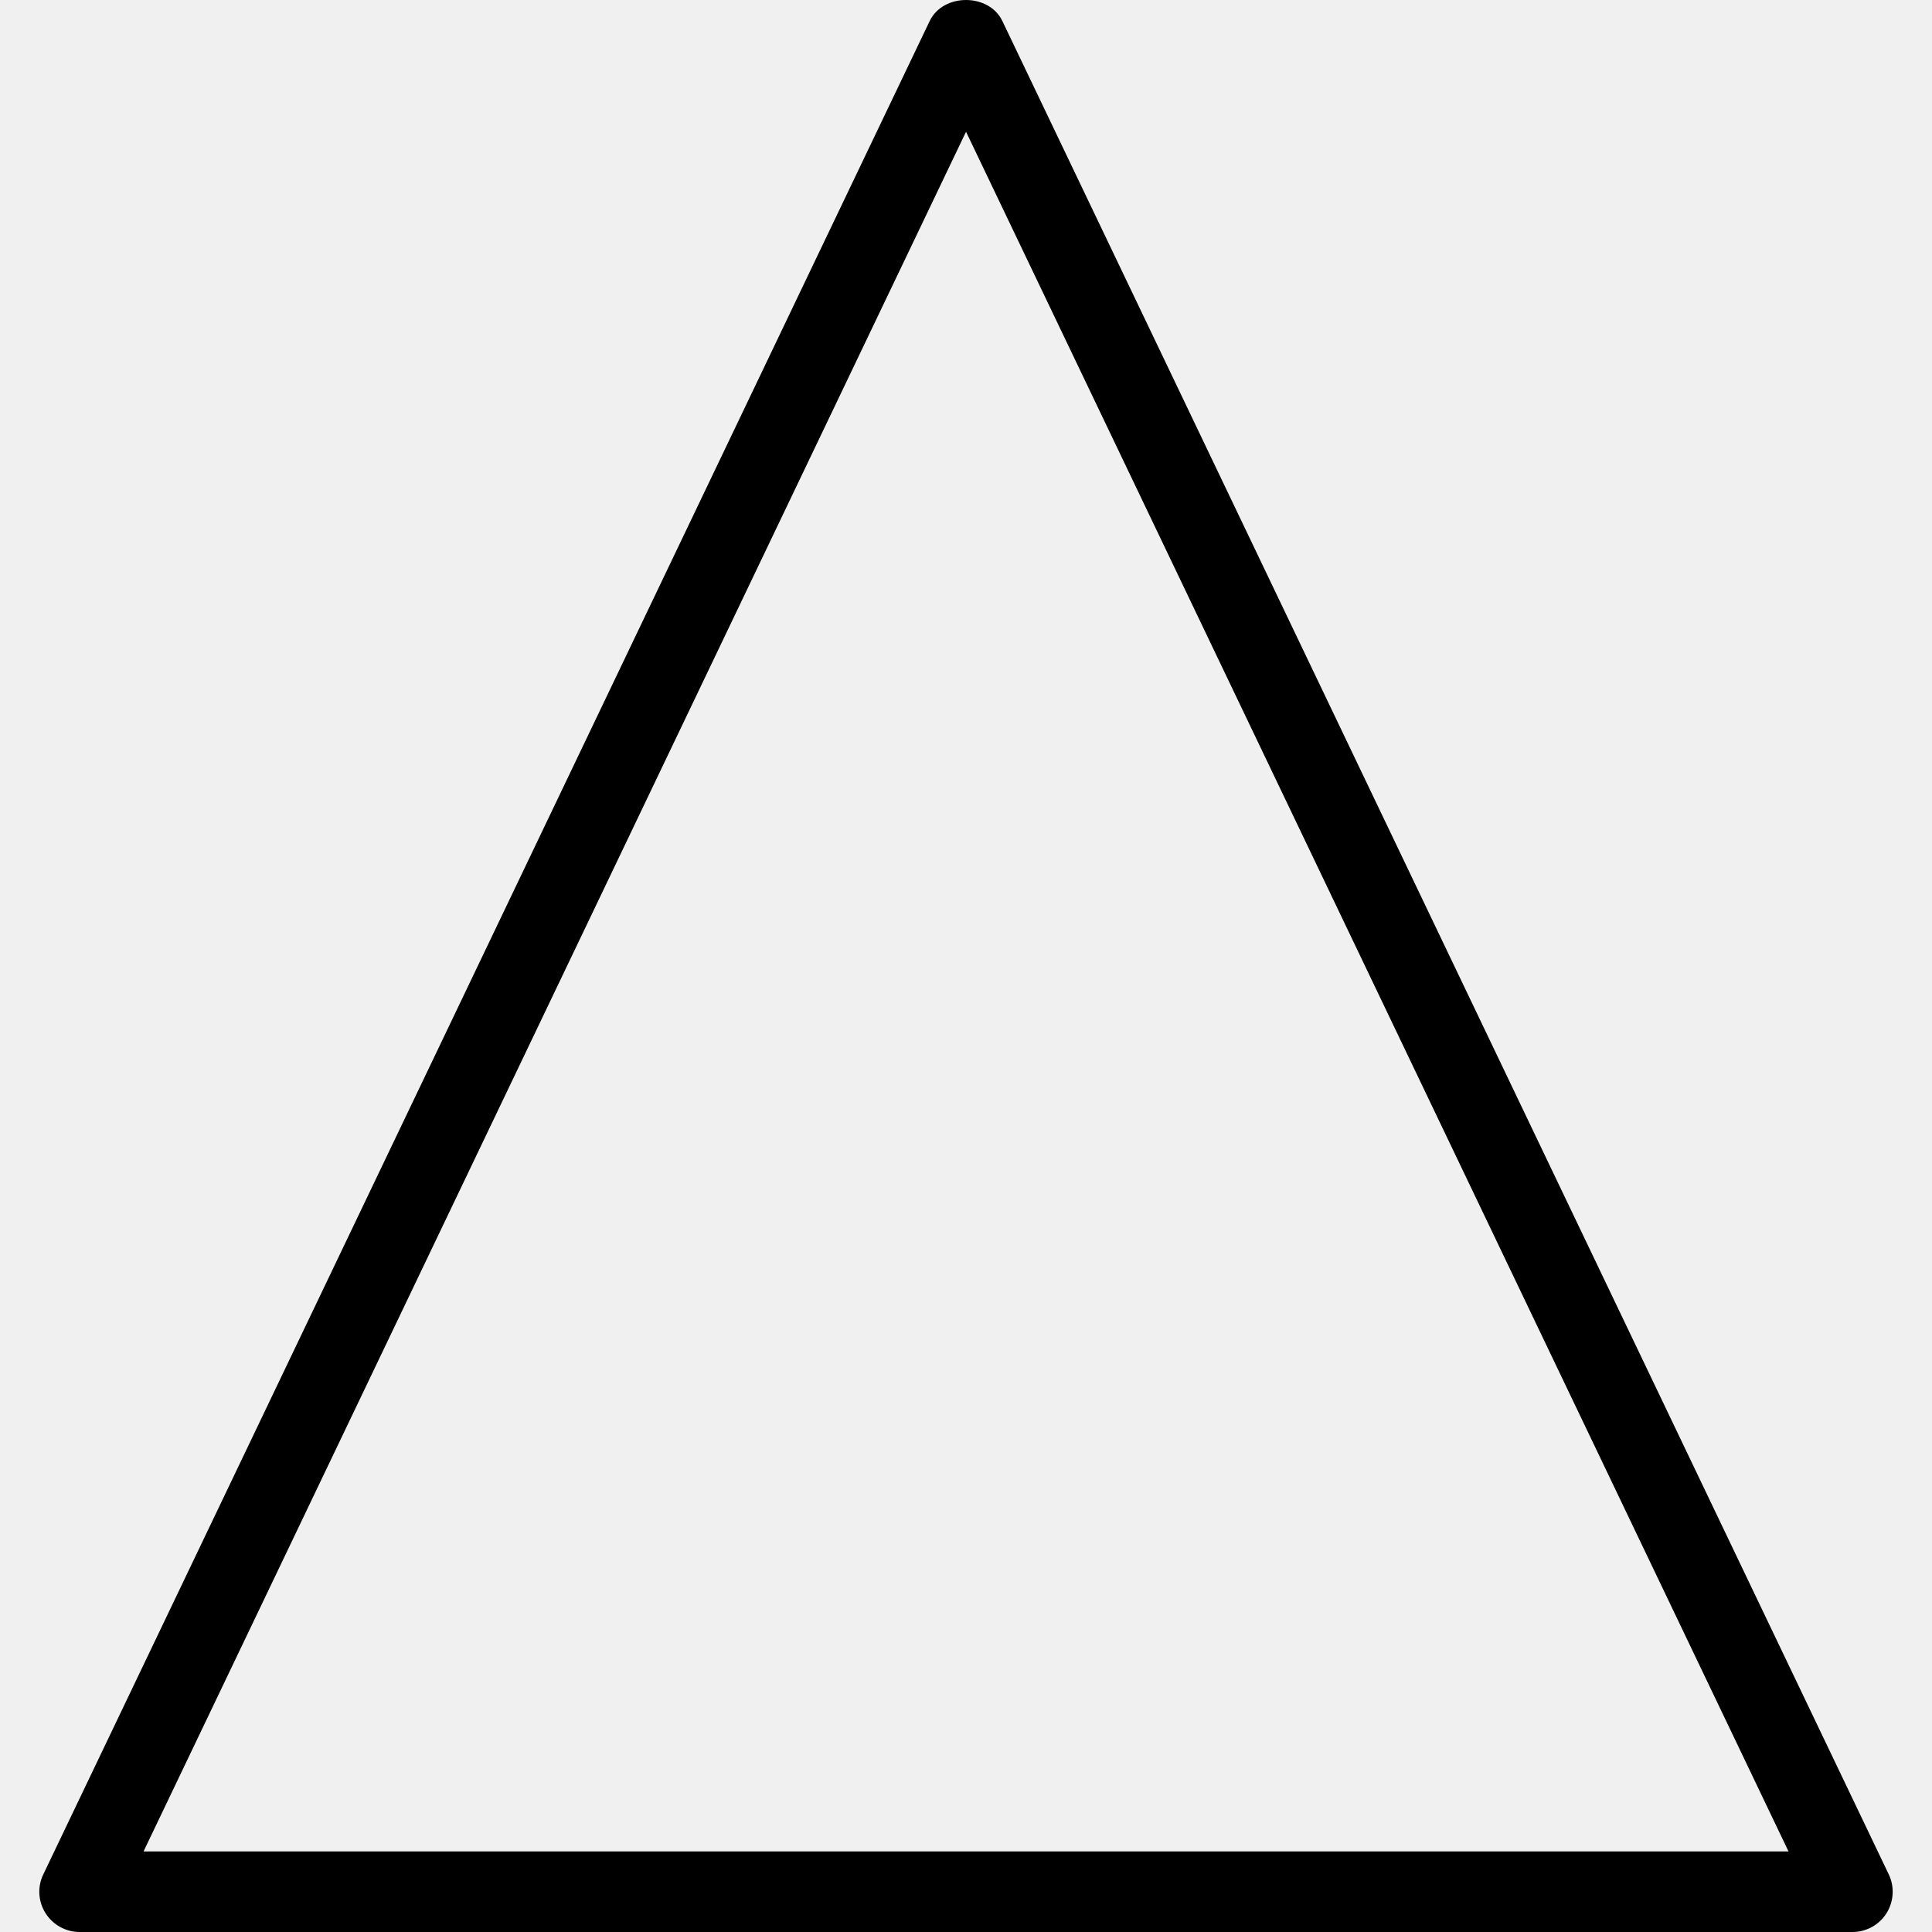
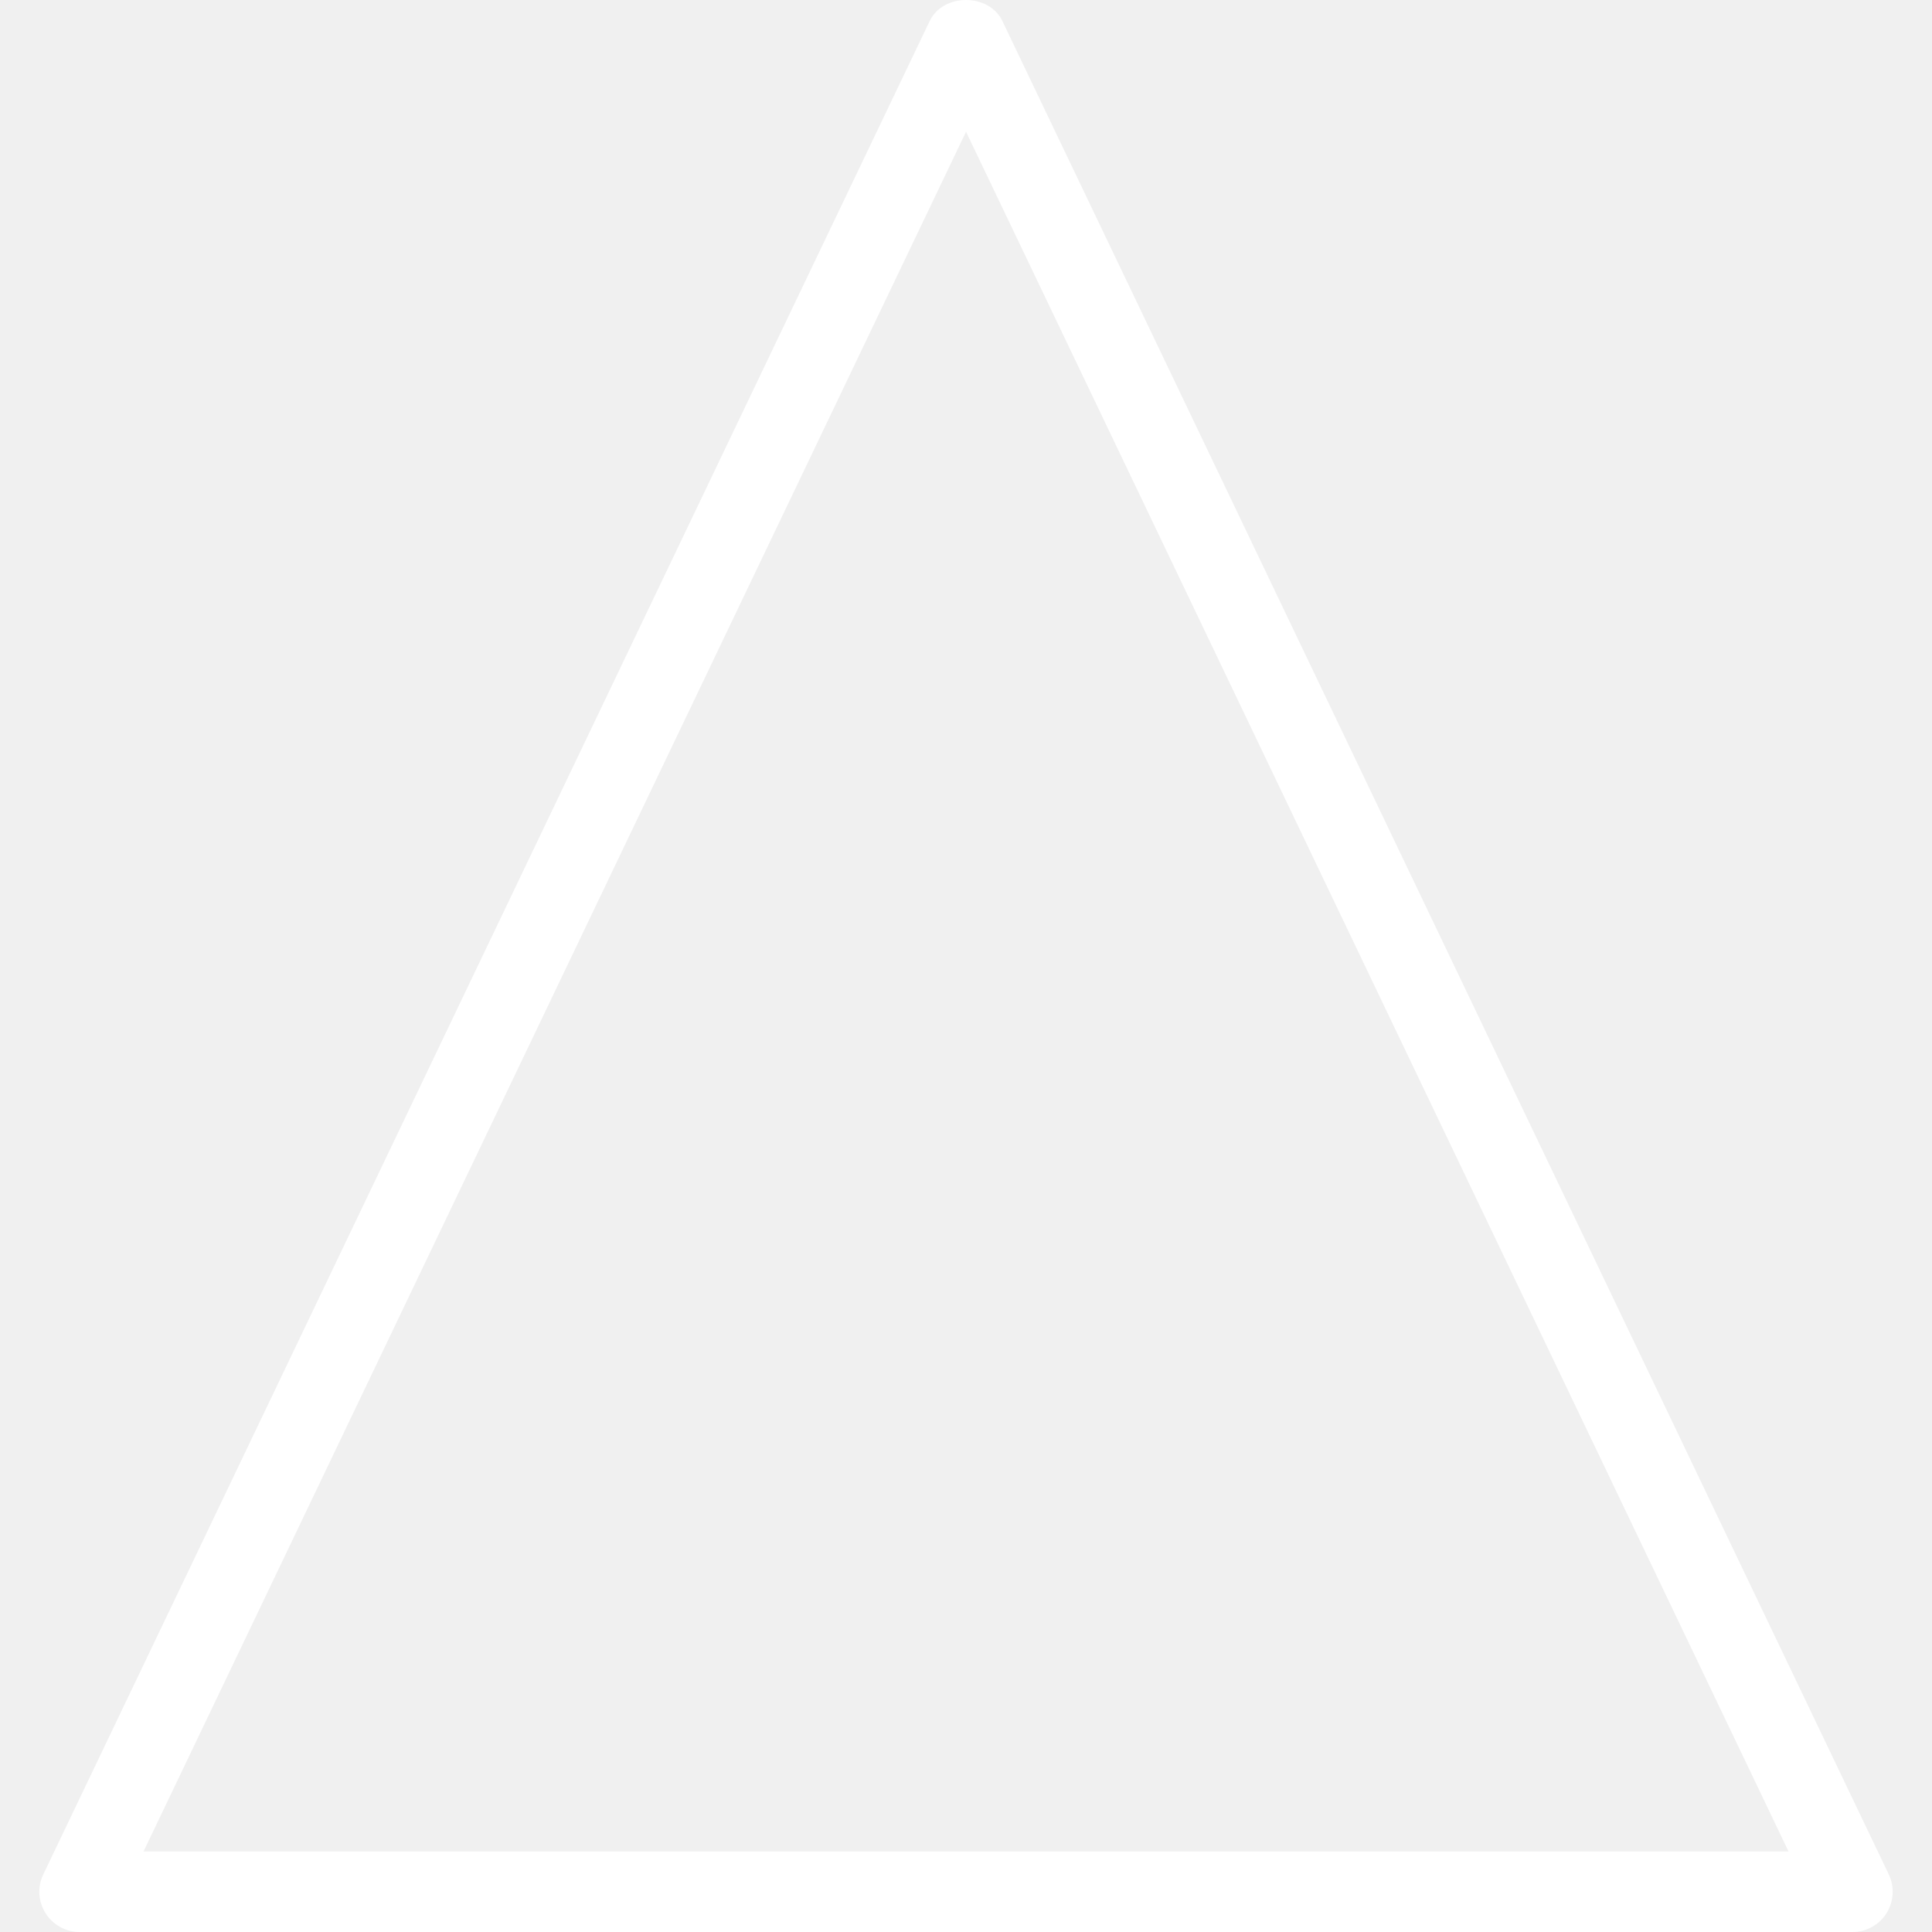
- <svg xmlns="http://www.w3.org/2000/svg" version="1.1" id="Layer_1" x="0px" y="0px" viewBox="0 0 511.488 511.488" style="enable-background:new 0 0 511.488 511.488;" xml:space="preserve">
+ <svg xmlns="http://www.w3.org/2000/svg" fill="white" version="1.1" id="Layer_1" x="0px" y="0px" viewBox="0 0 511.488 511.488" style="enable-background:new 0 0 511.488 511.488;" xml:space="preserve">
  <g>
    <g>
      <path d="M500.04,496.235L265.373,5.568c-3.541-7.424-15.701-7.424-19.243,0L11.464,496.235c-1.6,3.285-1.365,7.189,0.597,10.283    s5.355,4.971,9.024,4.971h469.333c3.669,0,7.083-1.877,9.024-4.971C501.384,503.424,501.619,499.541,500.04,496.235z     M38.003,490.155L255.752,34.88l217.749,455.275C473.501,490.155,38.003,490.155,38.003,490.155z" />
    </g>
  </g>
  <g>
</g>
  <g>
</g>
  <g>
</g>
  <g>
</g>
  <g>
</g>
  <g>
</g>
  <g>
</g>
  <g>
</g>
  <g>
</g>
  <g>
</g>
  <g>
</g>
  <g>
</g>
  <g>
</g>
  <g>
</g>
  <g>
</g>
</svg>
